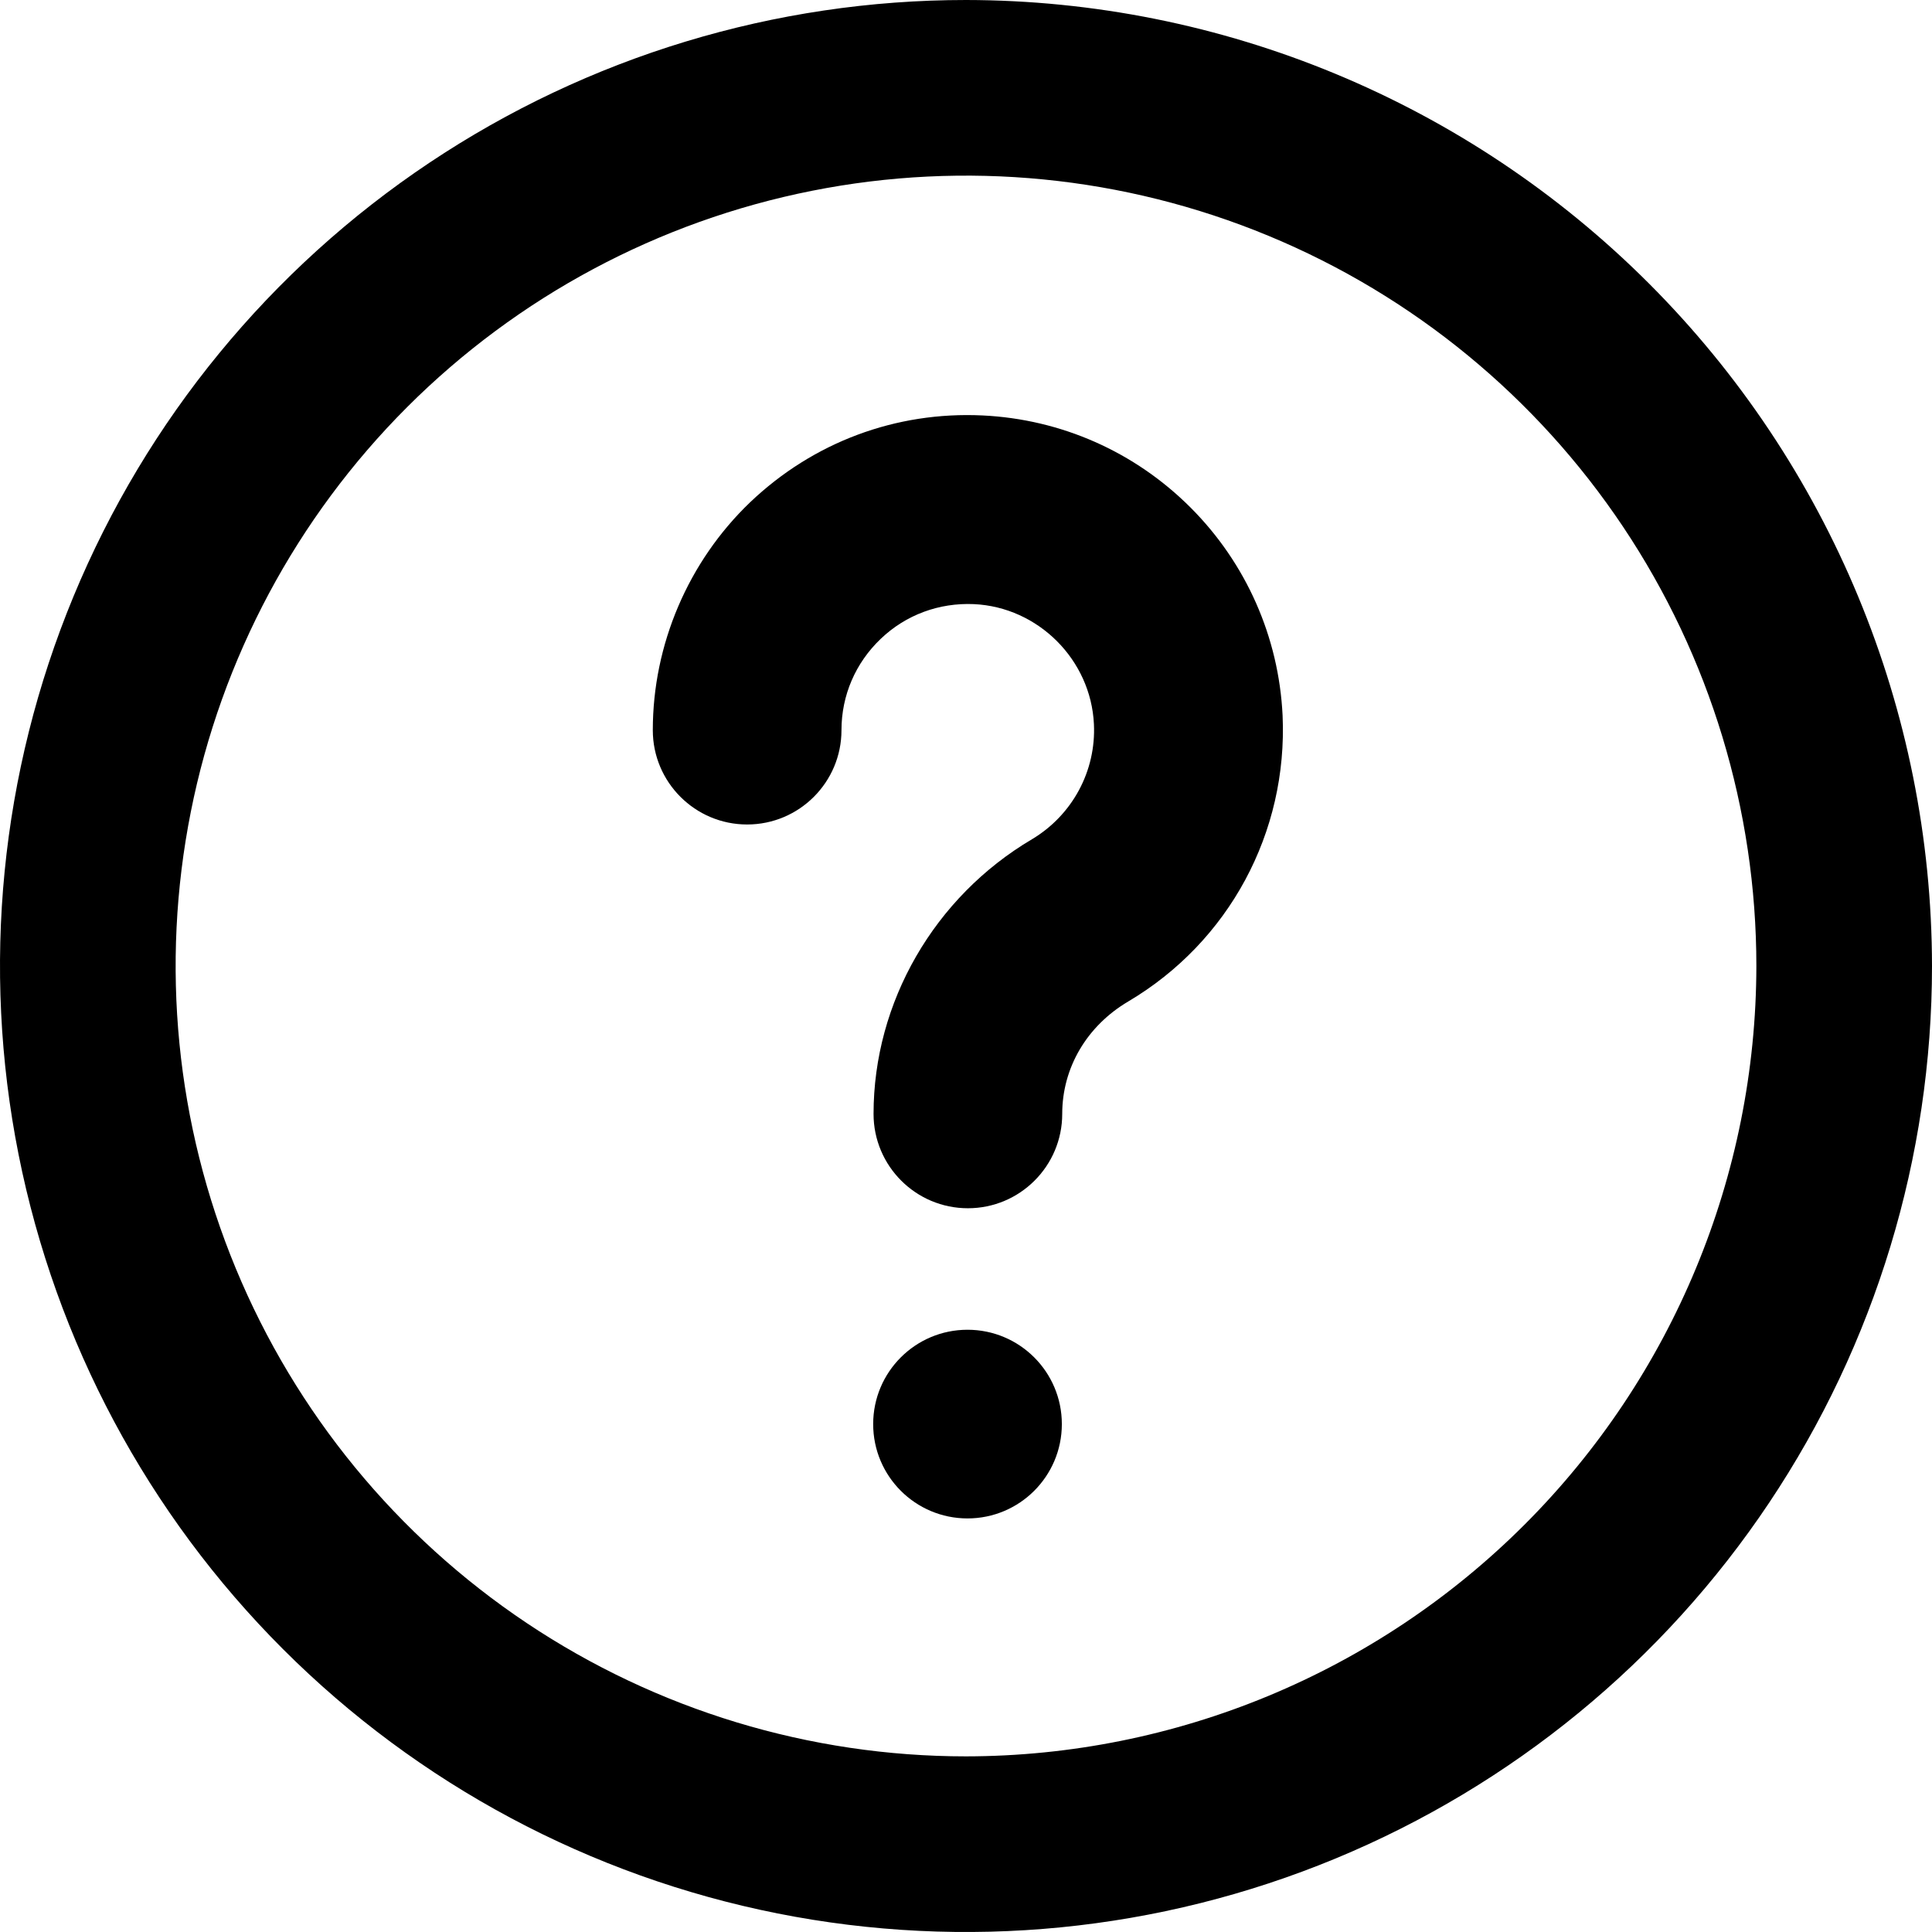
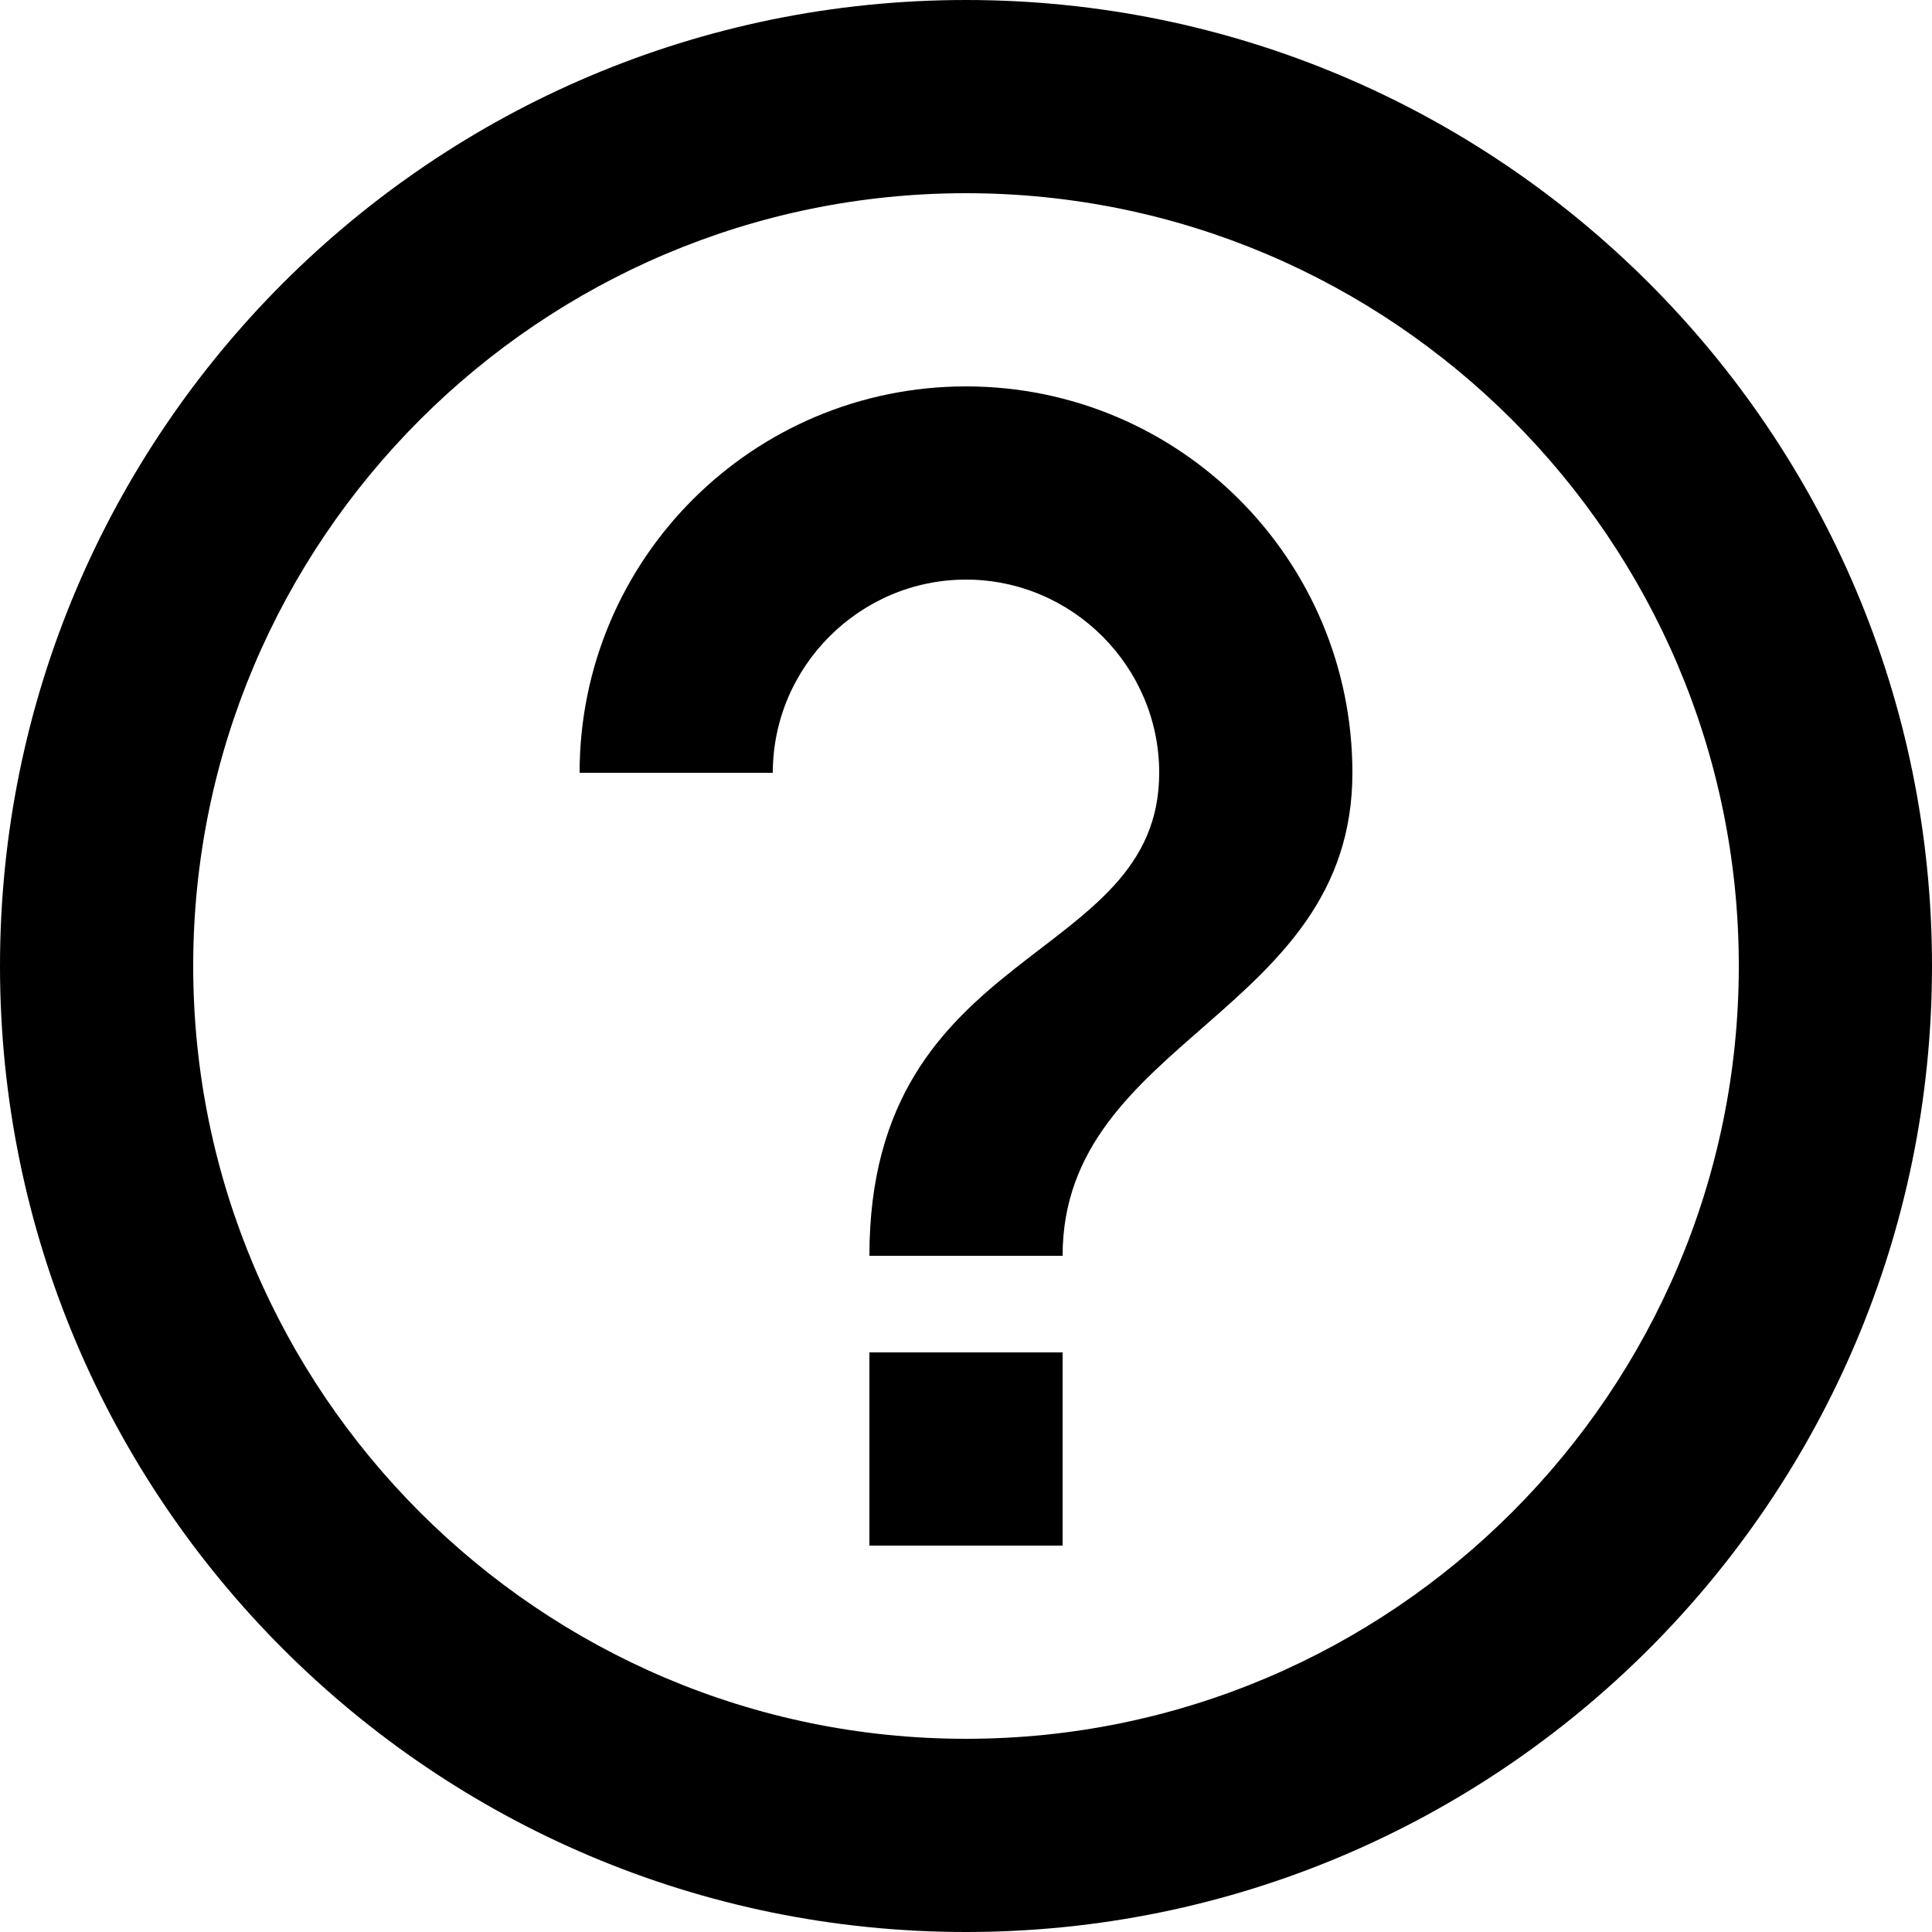
- <svg xmlns="http://www.w3.org/2000/svg" viewBox="0 0 512 512" fill="black">
-   <path d="M299 265.398C325.7 249.598 341.3 220.598 339.9 189.598C338.9 168.898 330.3 149.298 315.5 134.498C300.7 119.698 281.2 111.098 260.4 110.098C237.4 108.998 215.5 117.198 198.8 133.098C182.4 148.798 173 170.798 173 193.498C173 207.298 184.2 218.498 198 218.498C211.8 218.498 223 207.298 223 193.498C223 184.298 226.7 175.698 233.4 169.298C240.1 162.898 248.9 159.698 258.1 160.098C275.2 160.898 289.1 174.898 289.9 191.898C290.5 204.298 284.2 215.998 273.5 222.398C247.6 237.698 231.5 265.598 231.5 295.198C231.5 308.998 242.7 320.198 256.5 320.198C270.3 320.198 281.5 308.998 281.5 295.198C281.5 282.998 288 271.898 299 265.398Z" />
-   <path d="M256.4 402.398C270.208 402.398 281.4 391.205 281.4 377.398C281.4 363.591 270.208 352.398 256.4 352.398C242.593 352.398 231.4 363.591 231.4 377.398C231.4 391.205 242.593 402.398 256.4 402.398Z" />
-   <path d="M256 -6.65838e-05C205.368 -6.65838e-05 155.873 15.014 113.774 43.144C71.675 71.273 38.863 111.255 19.487 158.033C0.111 204.811 -4.959 256.284 4.919 305.943C14.797 355.602 39.178 401.217 74.981 437.019C110.783 472.821 156.398 497.203 206.057 507.081C255.716 516.959 307.189 511.889 353.967 492.513C400.745 473.137 440.727 440.325 468.856 398.226C496.986 356.127 512 306.632 512 256C511.92 188.129 484.923 123.061 436.931 75.069C388.939 27.077 323.871 0.08 256 -6.65838e-05ZM256 465.454C214.574 465.454 174.078 453.17 139.633 430.155C105.189 407.14 78.342 374.427 62.489 336.155C46.636 297.882 42.488 255.768 50.57 215.137C58.652 174.507 78.601 137.186 107.893 107.893C137.186 78.6 174.507 58.652 215.138 50.57C255.768 42.488 297.882 46.636 336.155 62.489C374.428 78.342 407.14 105.189 430.155 139.633C453.17 174.078 465.455 214.574 465.455 256C465.387 311.53 443.298 364.766 404.032 404.032C364.766 443.297 311.53 465.387 256 465.454Z" />
+ <svg xmlns="http://www.w3.org/2000/svg" viewBox="0 0 20 20" fill="black">
+   <path d="M9 16H11V14H9V16ZM10 0C4.48 0 0 4.48 0 10C0 15.52 4.48 20 10 20C15.52 20 20 15.52 20 10C20 4.48 15.52 0 10 0ZM10 18C5.59 18 2 14.41 2 10C2 5.59 5.59 2 10 2C14.41 2 18 5.59 18 10C18 14.41 14.41 18 10 18ZM10 4C7.79 4 6 5.79 6 8H8C8 6.9 8.9 6 10 6C11.1 6 12 6.9 12 8C12 10 9 9.75 9 13H11C11 10.75 14 10.5 14 8C14 5.79 12.21 4 10 4Z" />
</svg>
